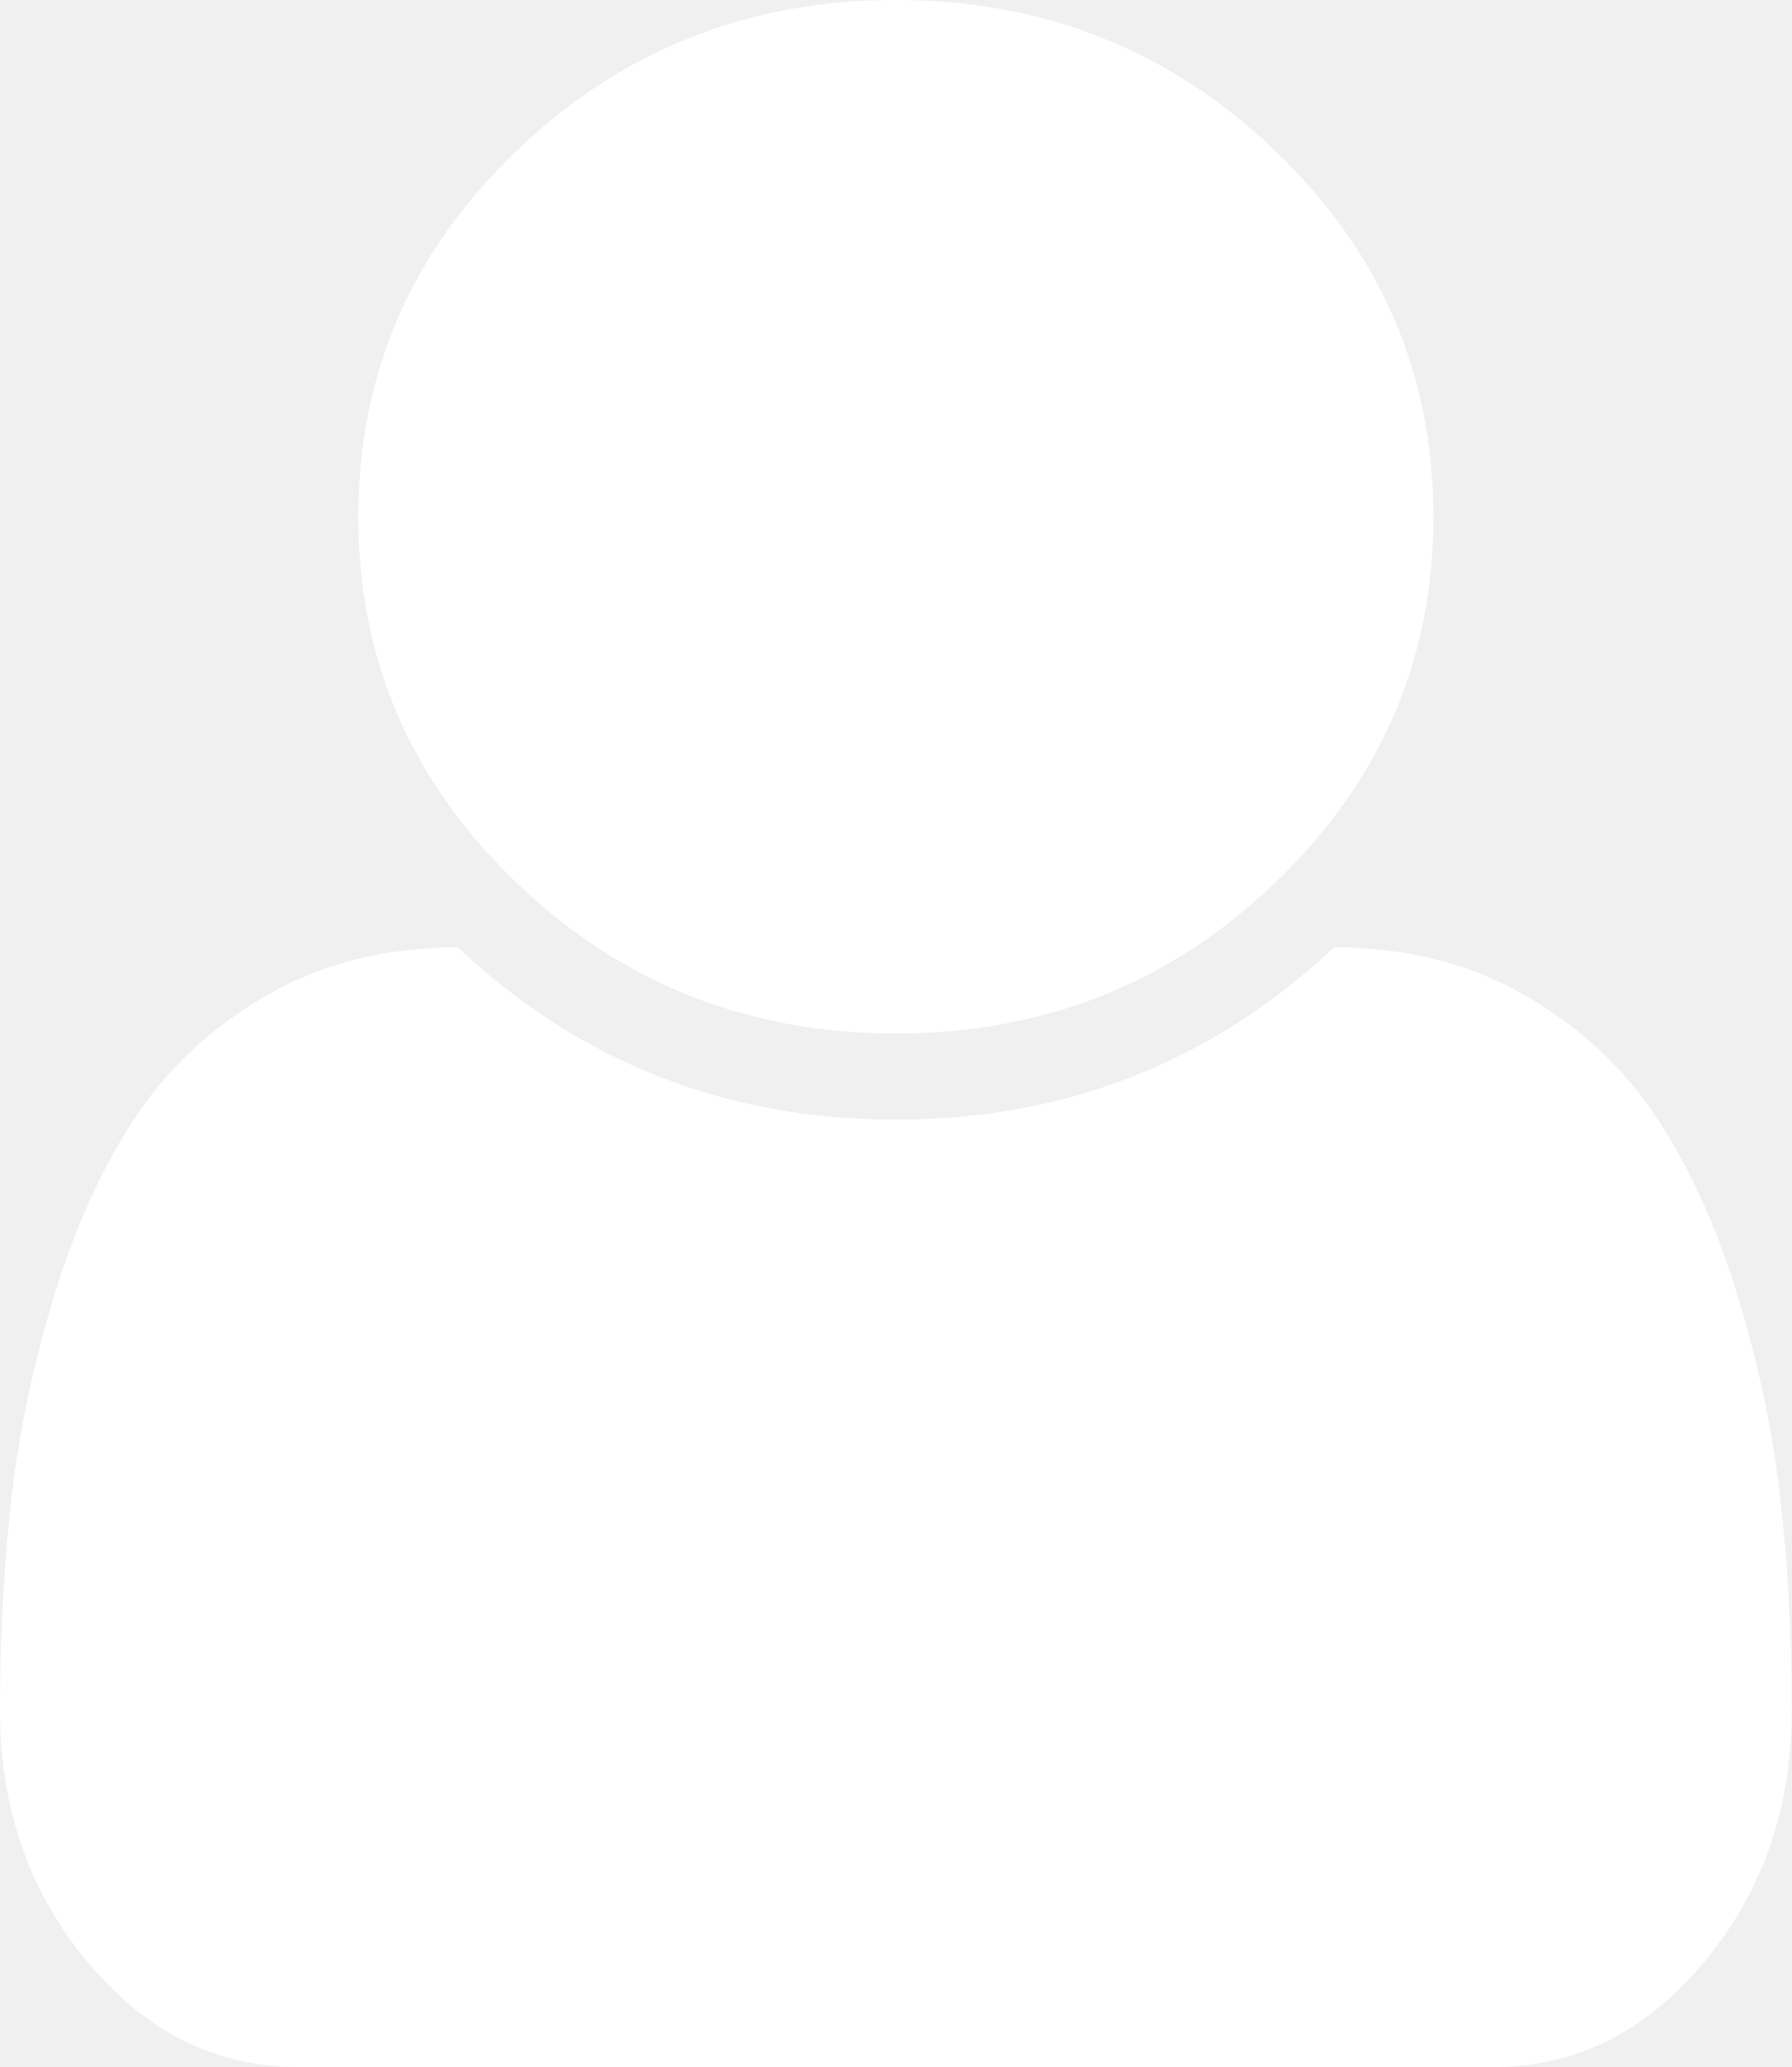
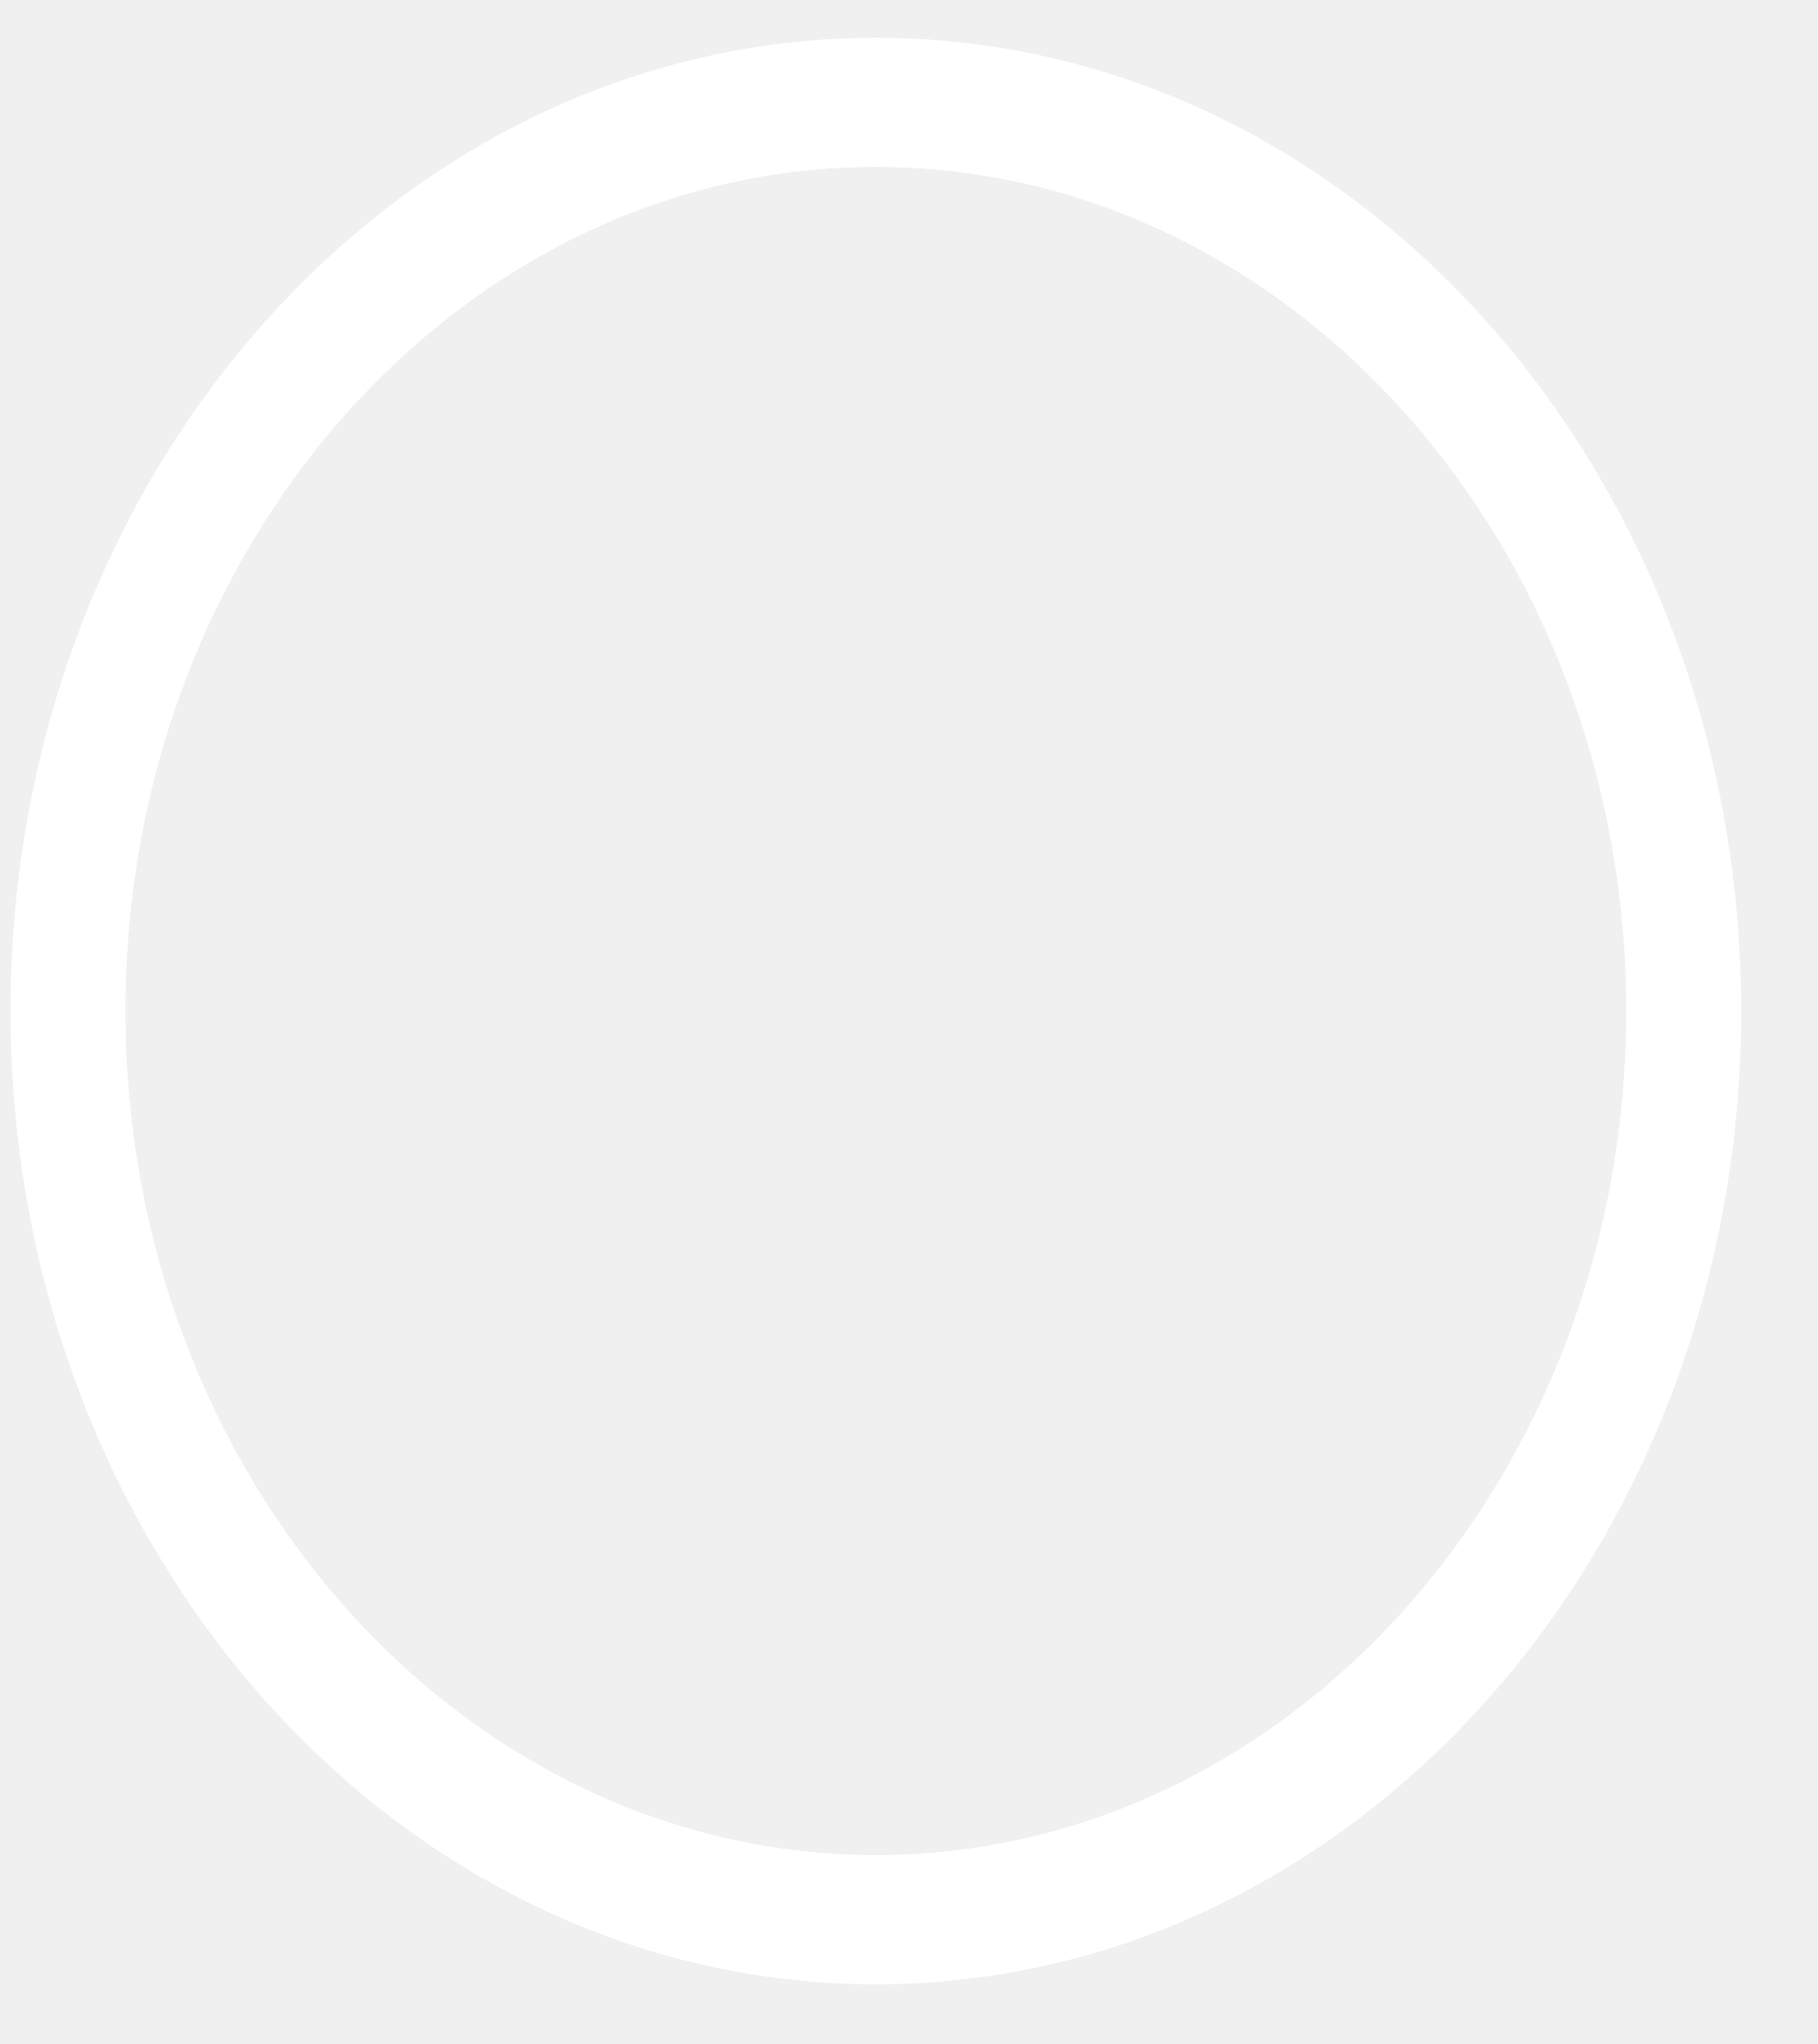
- <svg xmlns="http://www.w3.org/2000/svg" version="1.1" width="13px" height="15px">
-   <g transform="matrix(1 0 0 1 -255 -738 )">
-     <path d="M 12.914 10.845  C 12.971 11.336  13 11.859  13 12.412  C 13 13.122  12.788 13.73  12.365 14.238  C 11.942 14.746  11.433 15  10.837 15  L 2.163 15  C 1.567 15  1.058 14.746  0.635 14.238  C 0.212 13.73  0 13.122  0 12.412  C 0 11.859  0.029 11.336  0.086 10.845  C 0.144 10.353  0.251 9.858  0.406 9.36  C 0.562 8.862  0.76 8.436  1 8.081  C 1.241 7.726  1.559 7.437  1.955 7.212  C 2.351 6.987  2.807 6.875  3.321 6.875  C 4.208 7.708  5.268 8.125  6.5 8.125  C 7.732 8.125  8.792 7.708  9.679 6.875  C 10.193 6.875  10.649 6.987  11.045 7.212  C 11.441 7.437  11.759 7.726  12 8.081  C 12.24 8.436  12.438 8.862  12.594 9.36  C 12.749 9.858  12.856 10.353  12.914 10.845  Z M 9.257 1.099  C 10.019 1.831  10.4 2.715  10.4 3.75  C 10.4 4.785  10.019 5.669  9.257 6.401  C 8.496 7.134  7.577 7.5  6.5 7.5  C 5.423 7.5  4.504 7.134  3.743 6.401  C 2.981 5.669  2.6 4.785  2.6 3.75  C 2.6 2.715  2.981 1.831  3.743 1.099  C 4.504 0.366  5.423 0  6.5 0  C 7.577 0  8.496 0.366  9.257 1.099  Z " fill-rule="nonzero" fill="#ffffff" stroke="none" transform="matrix(1 0 0 1 255 738 )" />
+ <svg xmlns="http://www.w3.org/2000/svg" version="1.1" width="16px" height="18px">
+   <defs>
+     <mask fill="white" id="clip8">
+       <path d="M 7.711 17.473  C 11.918 17.473  15.328 13.636  15.328 8.903  C 15.328 4.171  11.918 0.334  7.711 0.334  C 3.504 0.334  0.094 4.171  0.094 8.903  C 0.094 13.636  3.504 17.473  7.711 17.473  Z M 14.319 8.903  C 14.319 13.002  11.355 16.337  7.711 16.337  C 4.067 16.337  1.103 13.002  1.103 8.903  C 1.103 4.804  4.067 1.469  7.711 1.469  C 11.355 1.469  14.319 4.804  14.319 8.903  Z " fill-rule="evenodd" />
+     </mask>
+   </defs>
+   <g transform="matrix(1 0 0 1 -340 -36 )">
+     <path d="M 7.711 17.473  C 11.918 17.473  15.328 13.636  15.328 8.903  C 15.328 4.171  11.918 0.334  7.711 0.334  C 3.504 0.334  0.094 4.171  0.094 8.903  C 0.094 13.636  3.504 17.473  7.711 17.473  Z M 14.319 8.903  C 14.319 13.002  11.355 16.337  7.711 16.337  C 4.067 16.337  1.103 13.002  1.103 8.903  C 1.103 4.804  4.067 1.469  7.711 1.469  C 11.355 1.469  14.319 4.804  14.319 8.903  Z " fill-rule="nonzero" fill="#ffffff" stroke="none" transform="matrix(1 0 0 1 340 36 )" />
+     <path d="M 7.711 17.473  C 11.918 17.473  15.328 13.636  15.328 8.903  C 15.328 4.171  11.918 0.334  7.711 0.334  C 3.504 0.334  0.094 4.171  0.094 8.903  C 0.094 13.636  3.504 17.473  7.711 17.473  Z " stroke-width="2" stroke="#ffffff" fill="none" transform="matrix(1 0 0 1 340 36 )" mask="url(#clip8)" />
+     <path d="M 14.319 8.903  C 14.319 13.002  11.355 16.337  7.711 16.337  C 4.067 16.337  1.103 13.002  1.103 8.903  C 1.103 4.804  4.067 1.469  7.711 1.469  C 11.355 1.469  14.319 4.804  14.319 8.903  Z " stroke-width="2" stroke="#ffffff" fill="none" transform="matrix(1 0 0 1 340 36 )" mask="url(#clip8)" />
  </g>
</svg>
